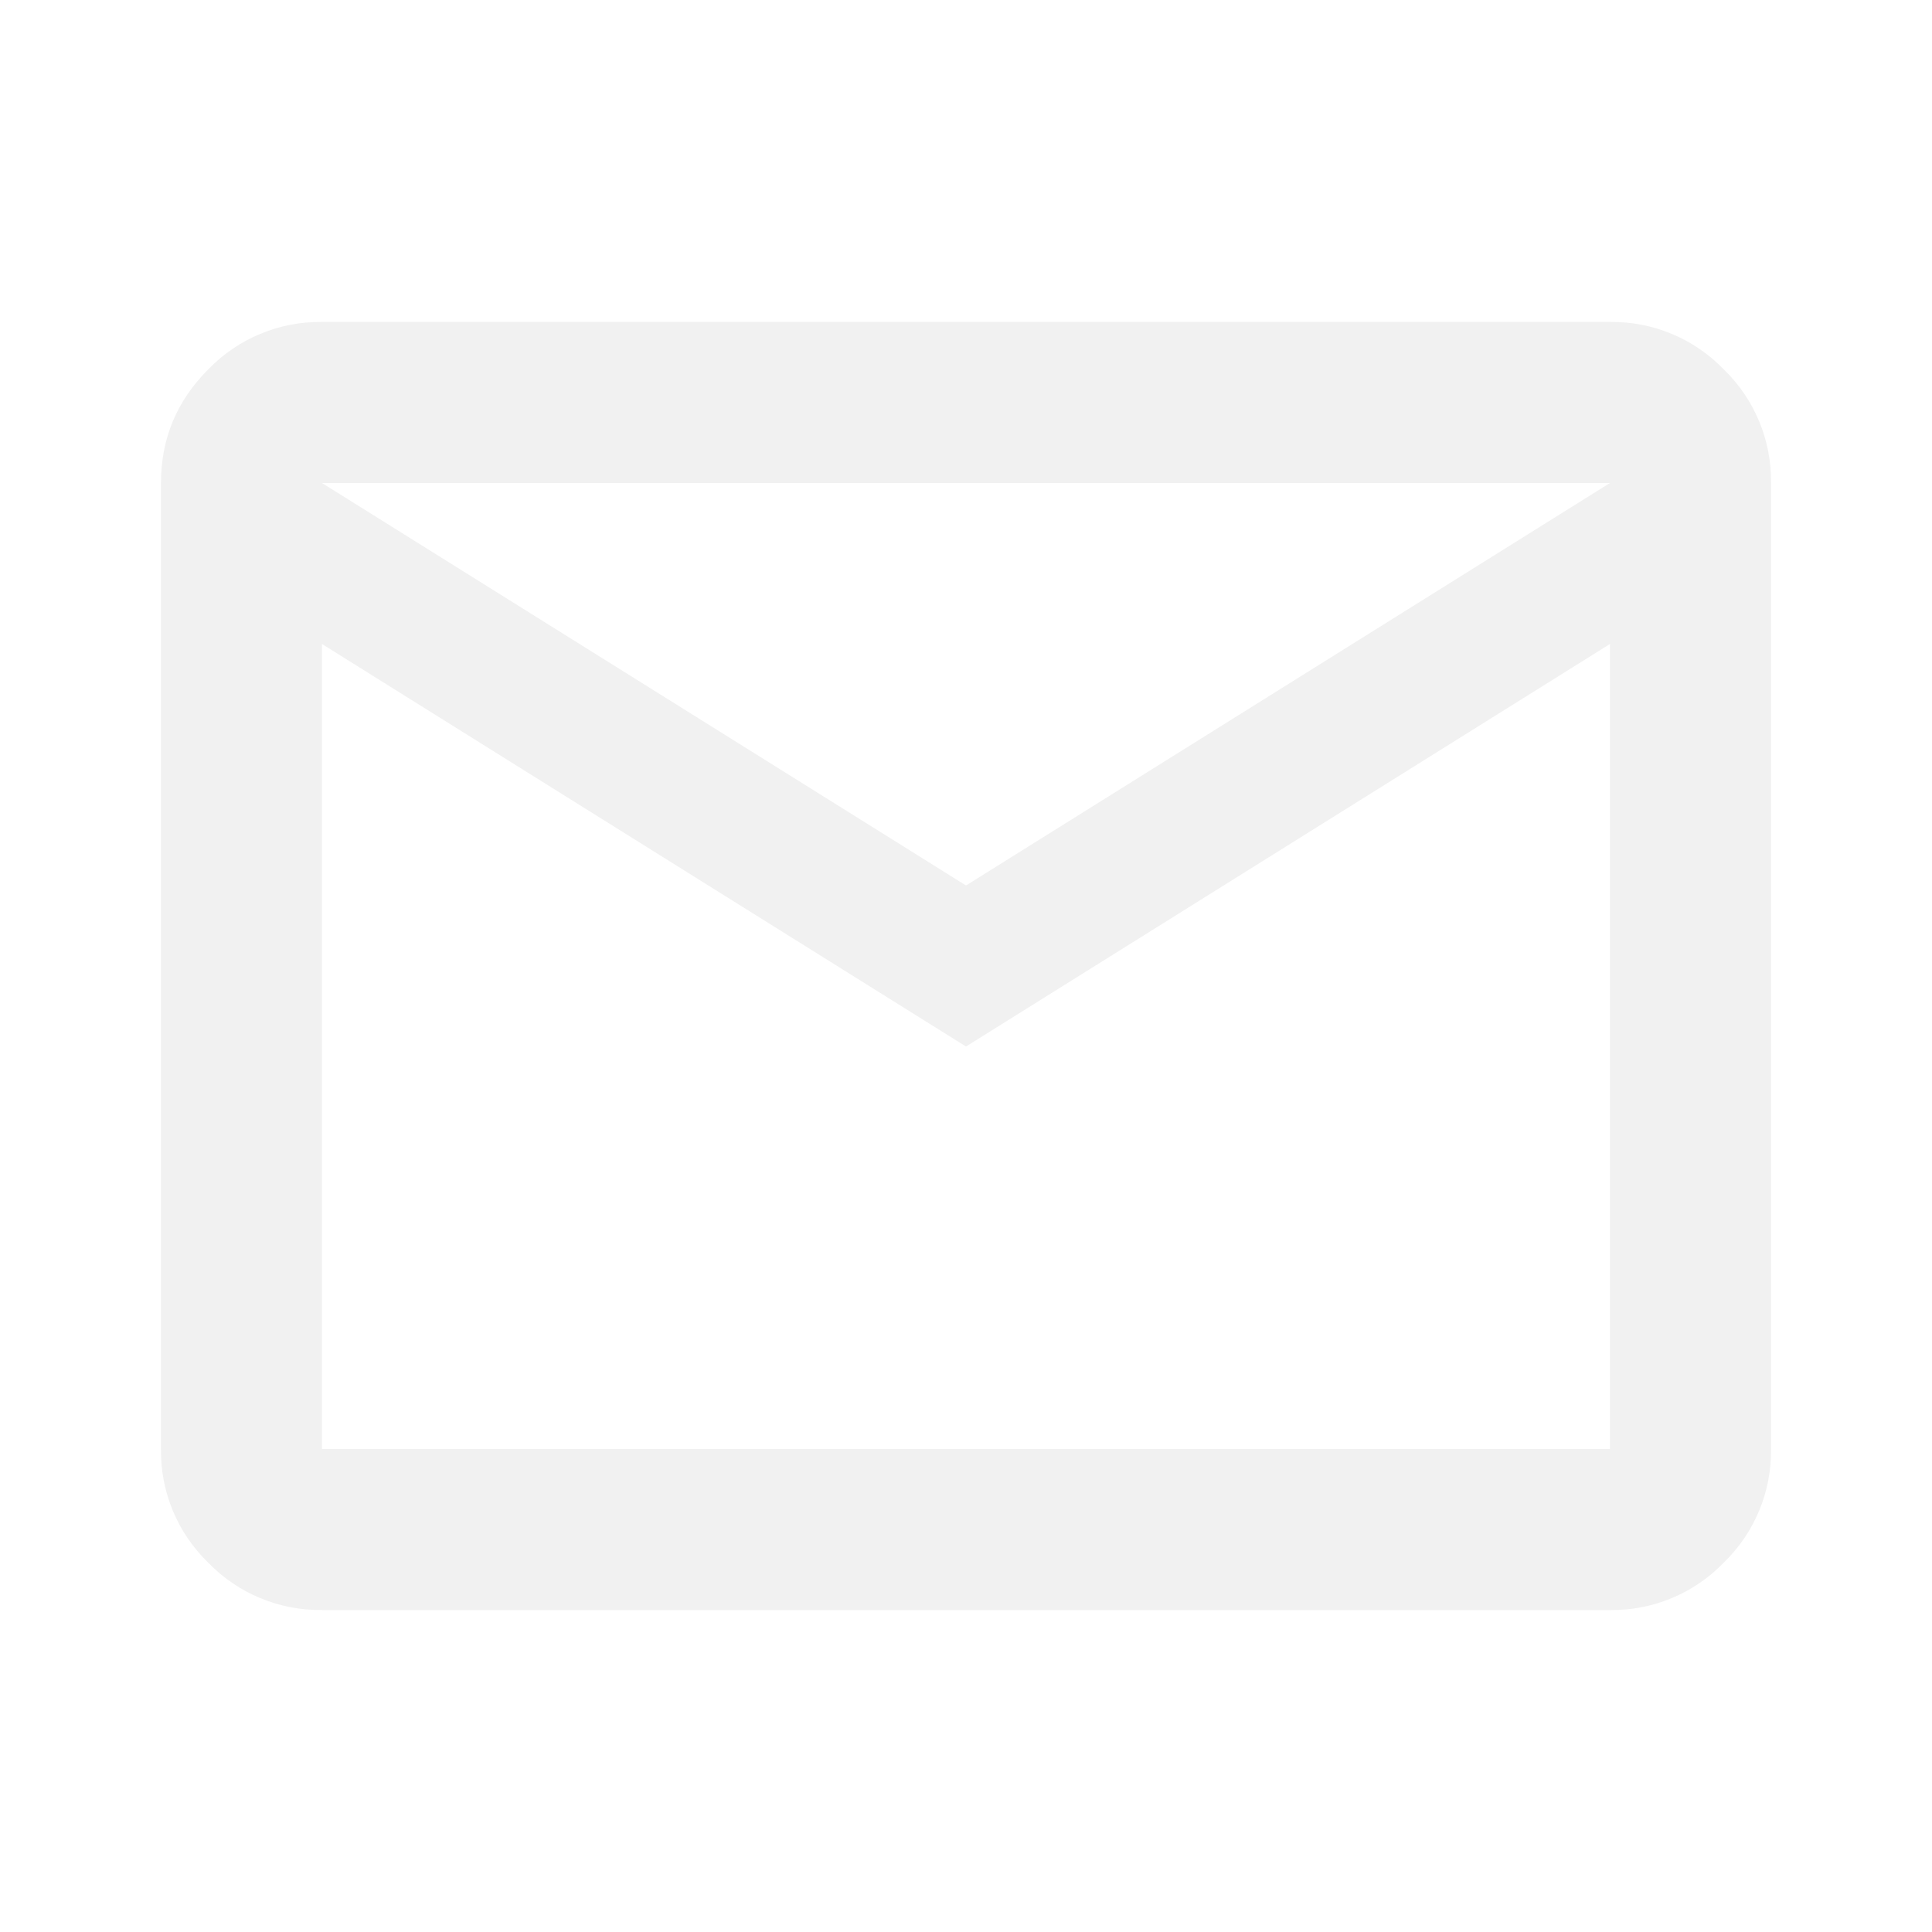
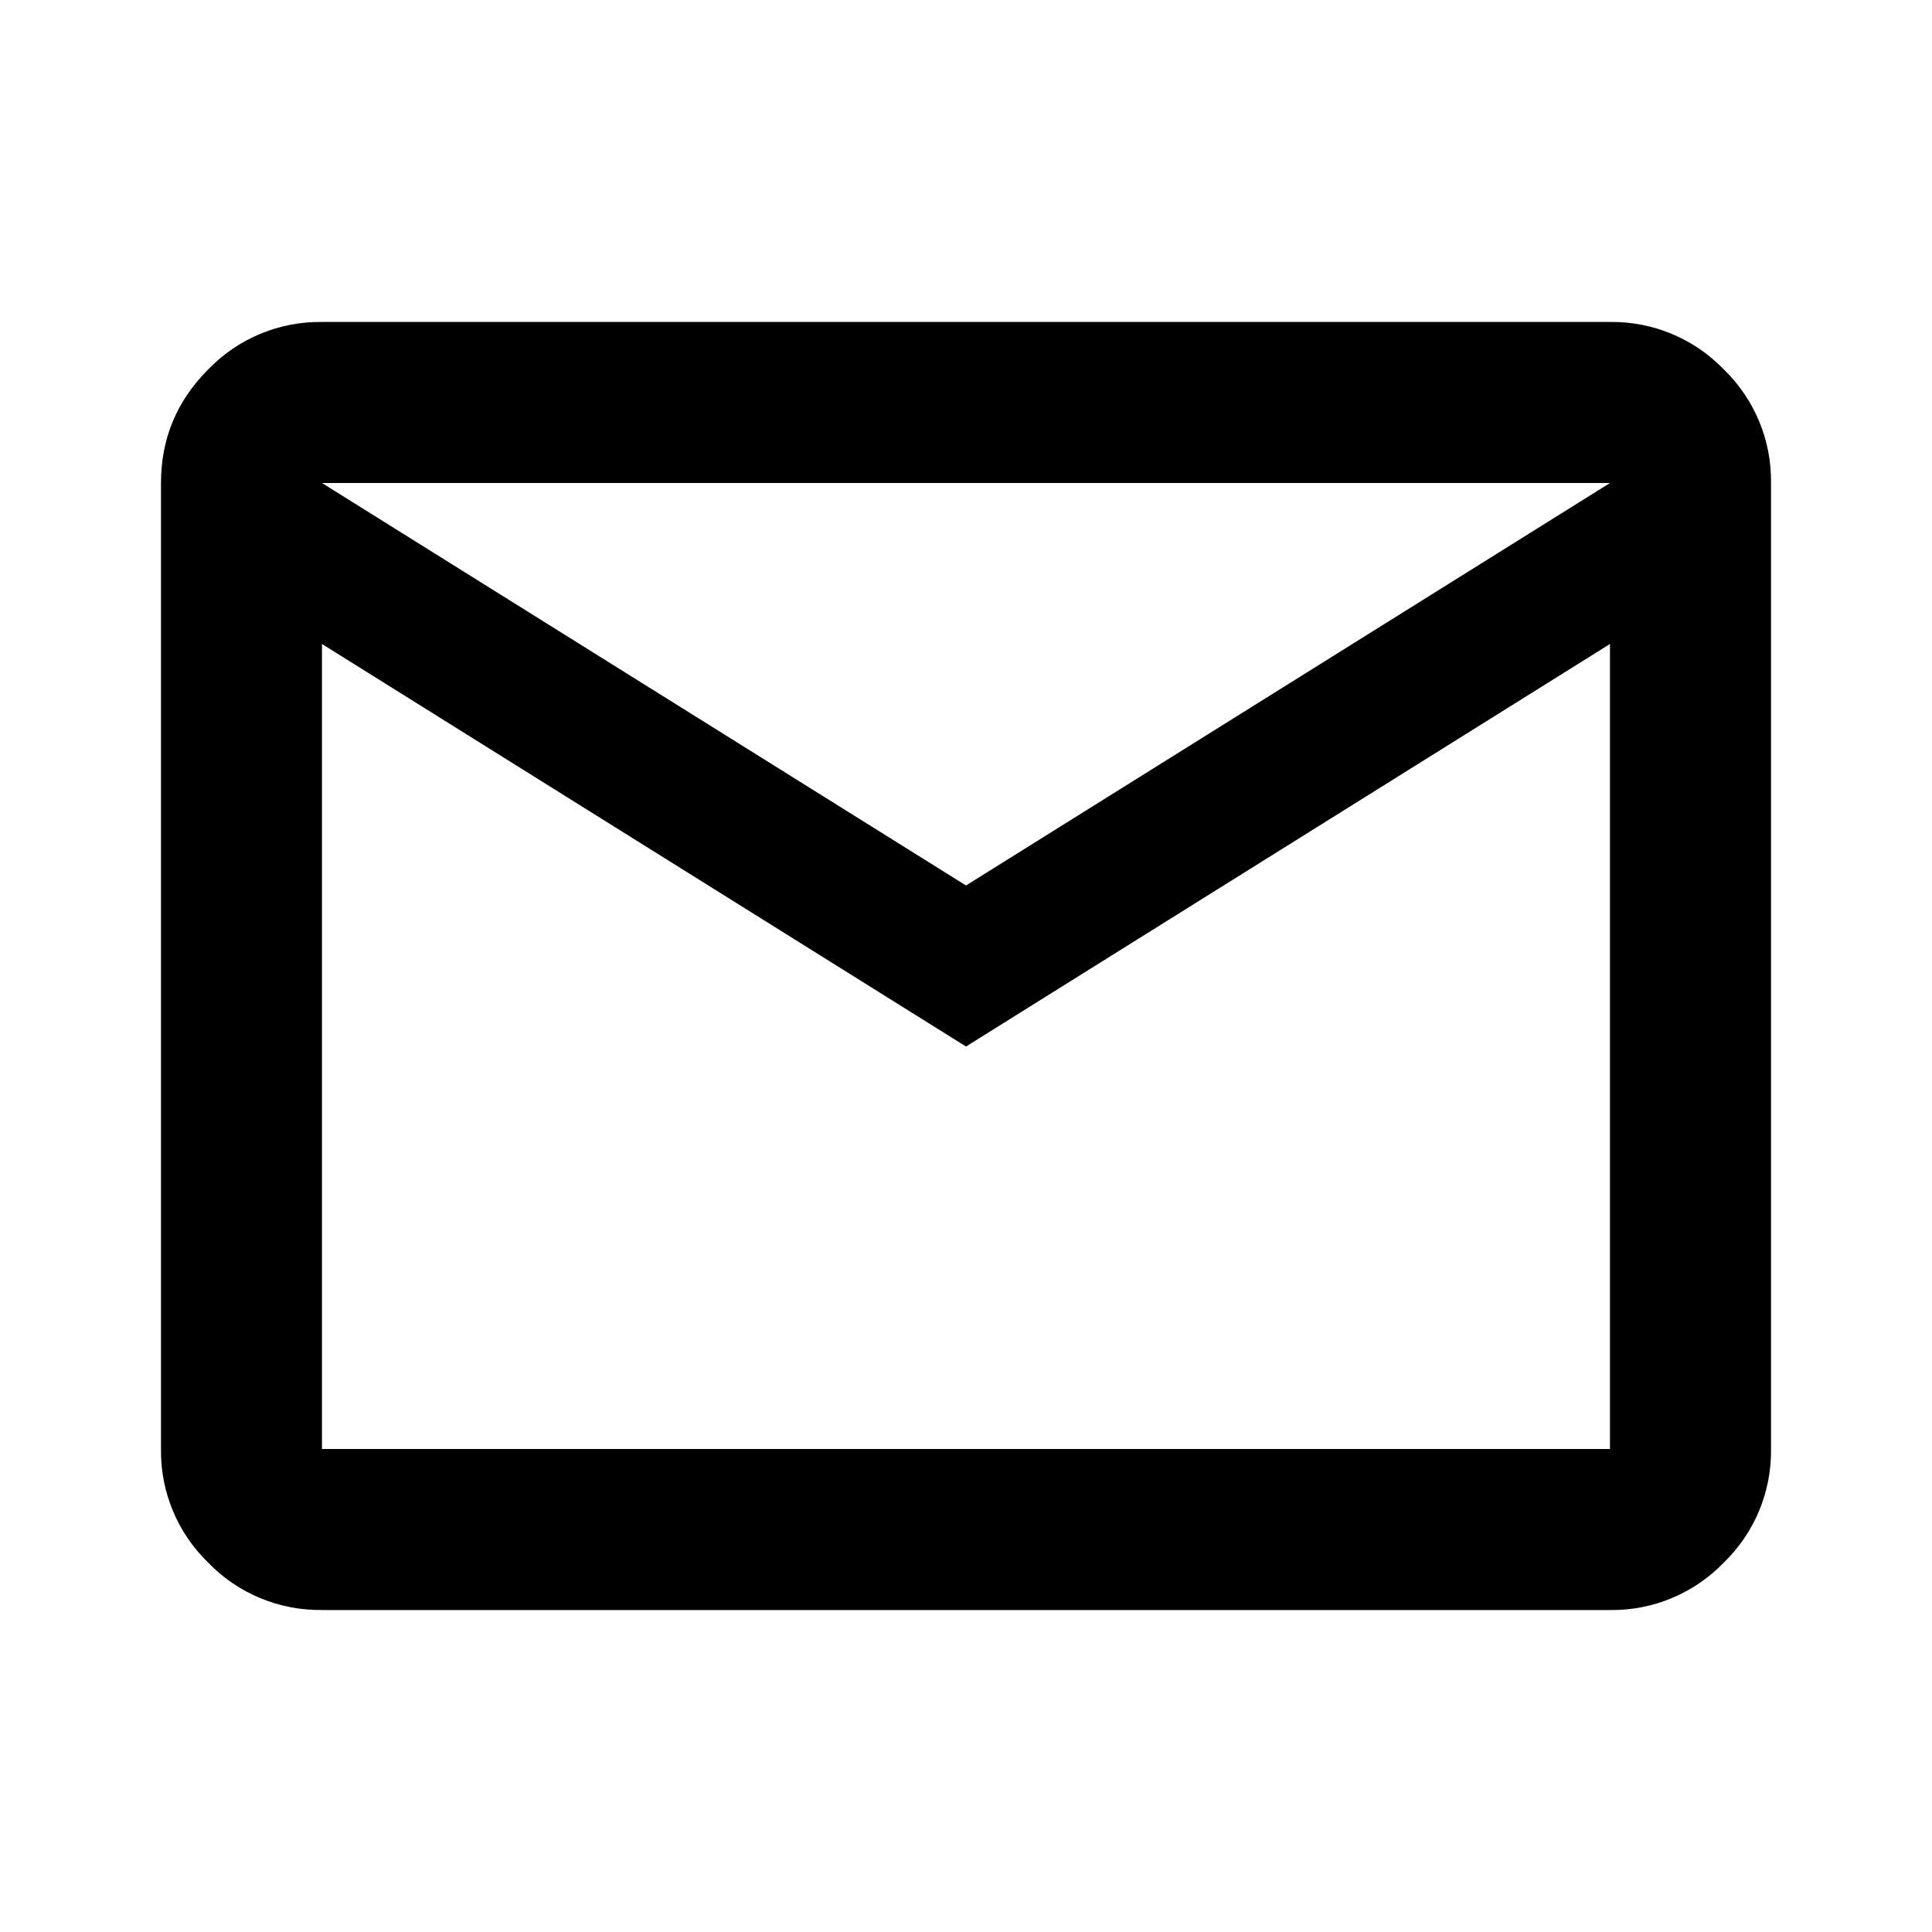
- <svg xmlns="http://www.w3.org/2000/svg" width="40" height="40" fill="none">
-   <path fill="#F1F1F1" d="M6.666 33.333a3.21 3.21 0 0 1-2.354-.979A3.21 3.21 0 0 1 3.333 30V10c0-.917.326-1.701.98-2.354a3.21 3.21 0 0 1 2.353-.98h26.667a3.21 3.21 0 0 1 2.354.98 3.21 3.21 0 0 1 .98 2.354v20a3.21 3.21 0 0 1-.98 2.354 3.21 3.21 0 0 1-2.354.98H6.666ZM20 21.667 6.666 13.333V30h26.667V13.333L20 21.667Zm0-3.334L33.333 10H6.666L20 18.333Zm-13.334-5V10v20-16.667Z" />
+ <svg xmlns="http://www.w3.org/2000/svg" width="40" height="40" stroke="none">
+   <path d="M6.666 33.333a3.21 3.21 0 0 1-2.354-.979A3.21 3.21 0 0 1 3.333 30V10c0-.917.326-1.701.98-2.354a3.21 3.21 0 0 1 2.353-.98h26.667a3.21 3.21 0 0 1 2.354.98 3.21 3.21 0 0 1 .98 2.354v20a3.21 3.21 0 0 1-.98 2.354 3.21 3.21 0 0 1-2.354.98H6.666ZM20 21.667 6.666 13.333V30h26.667V13.333L20 21.667Zm0-3.334L33.333 10H6.666L20 18.333Zm-13.334-5V10v20-16.667Z" />
</svg>
